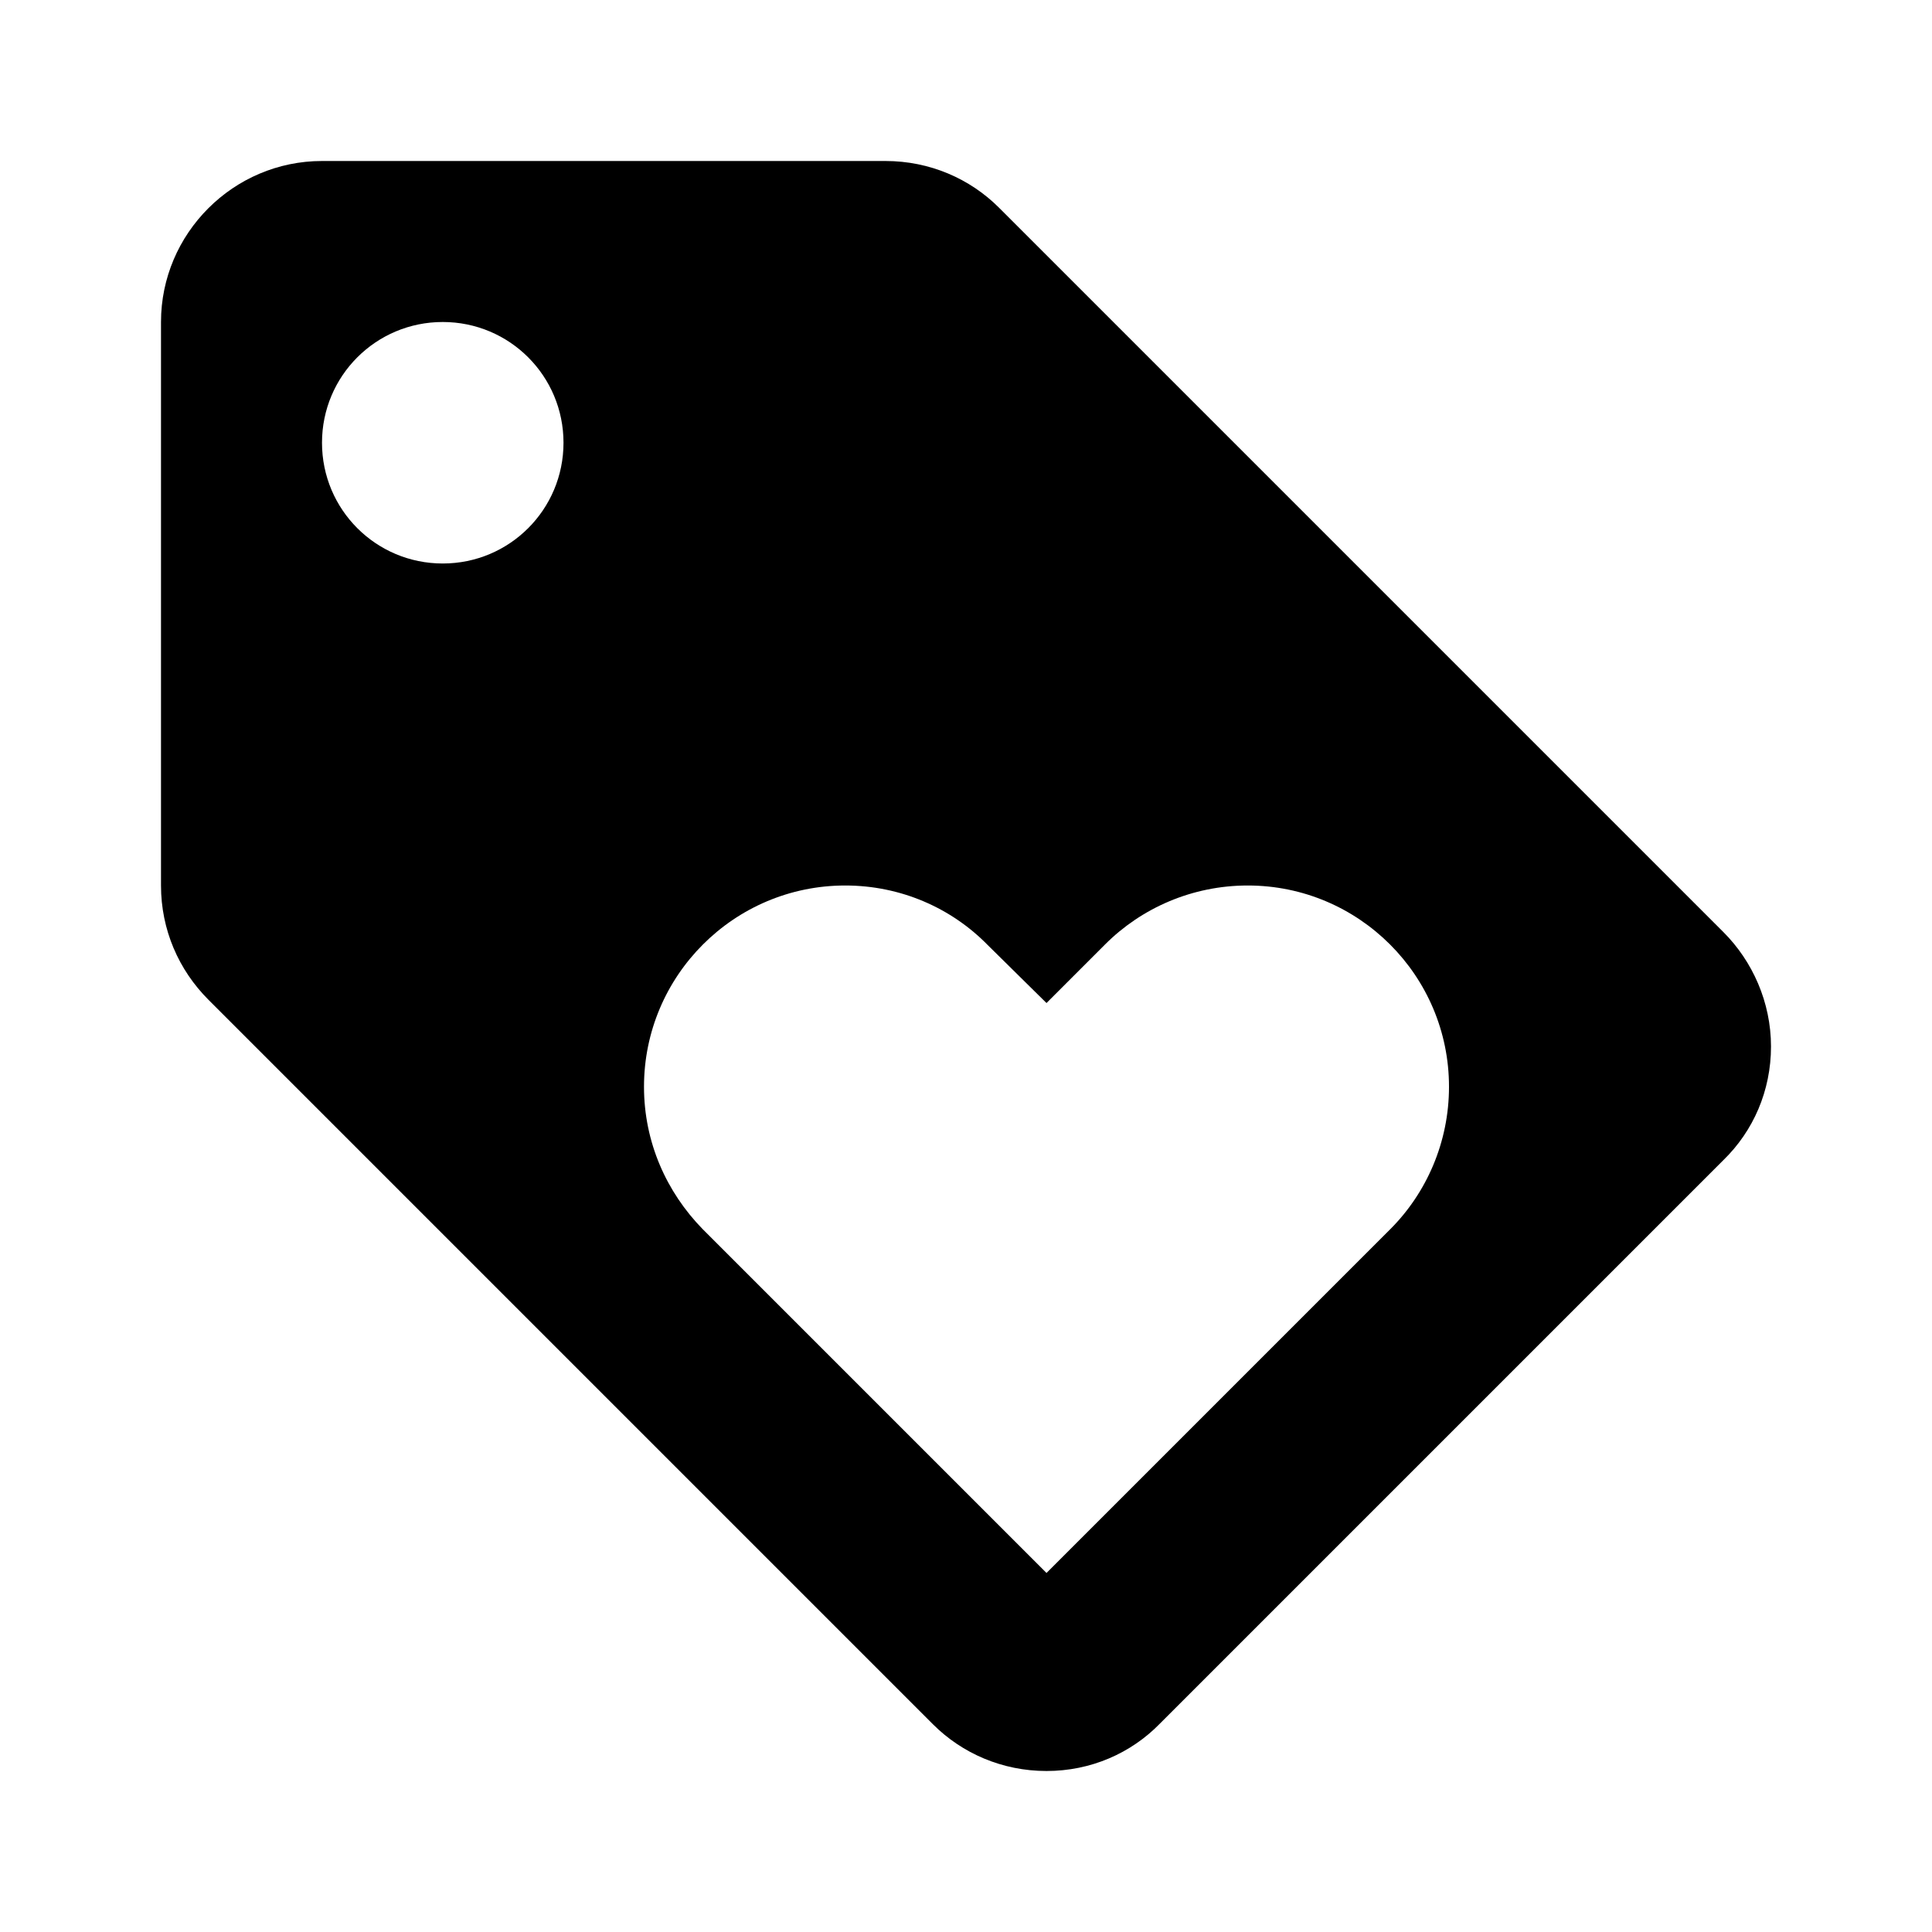
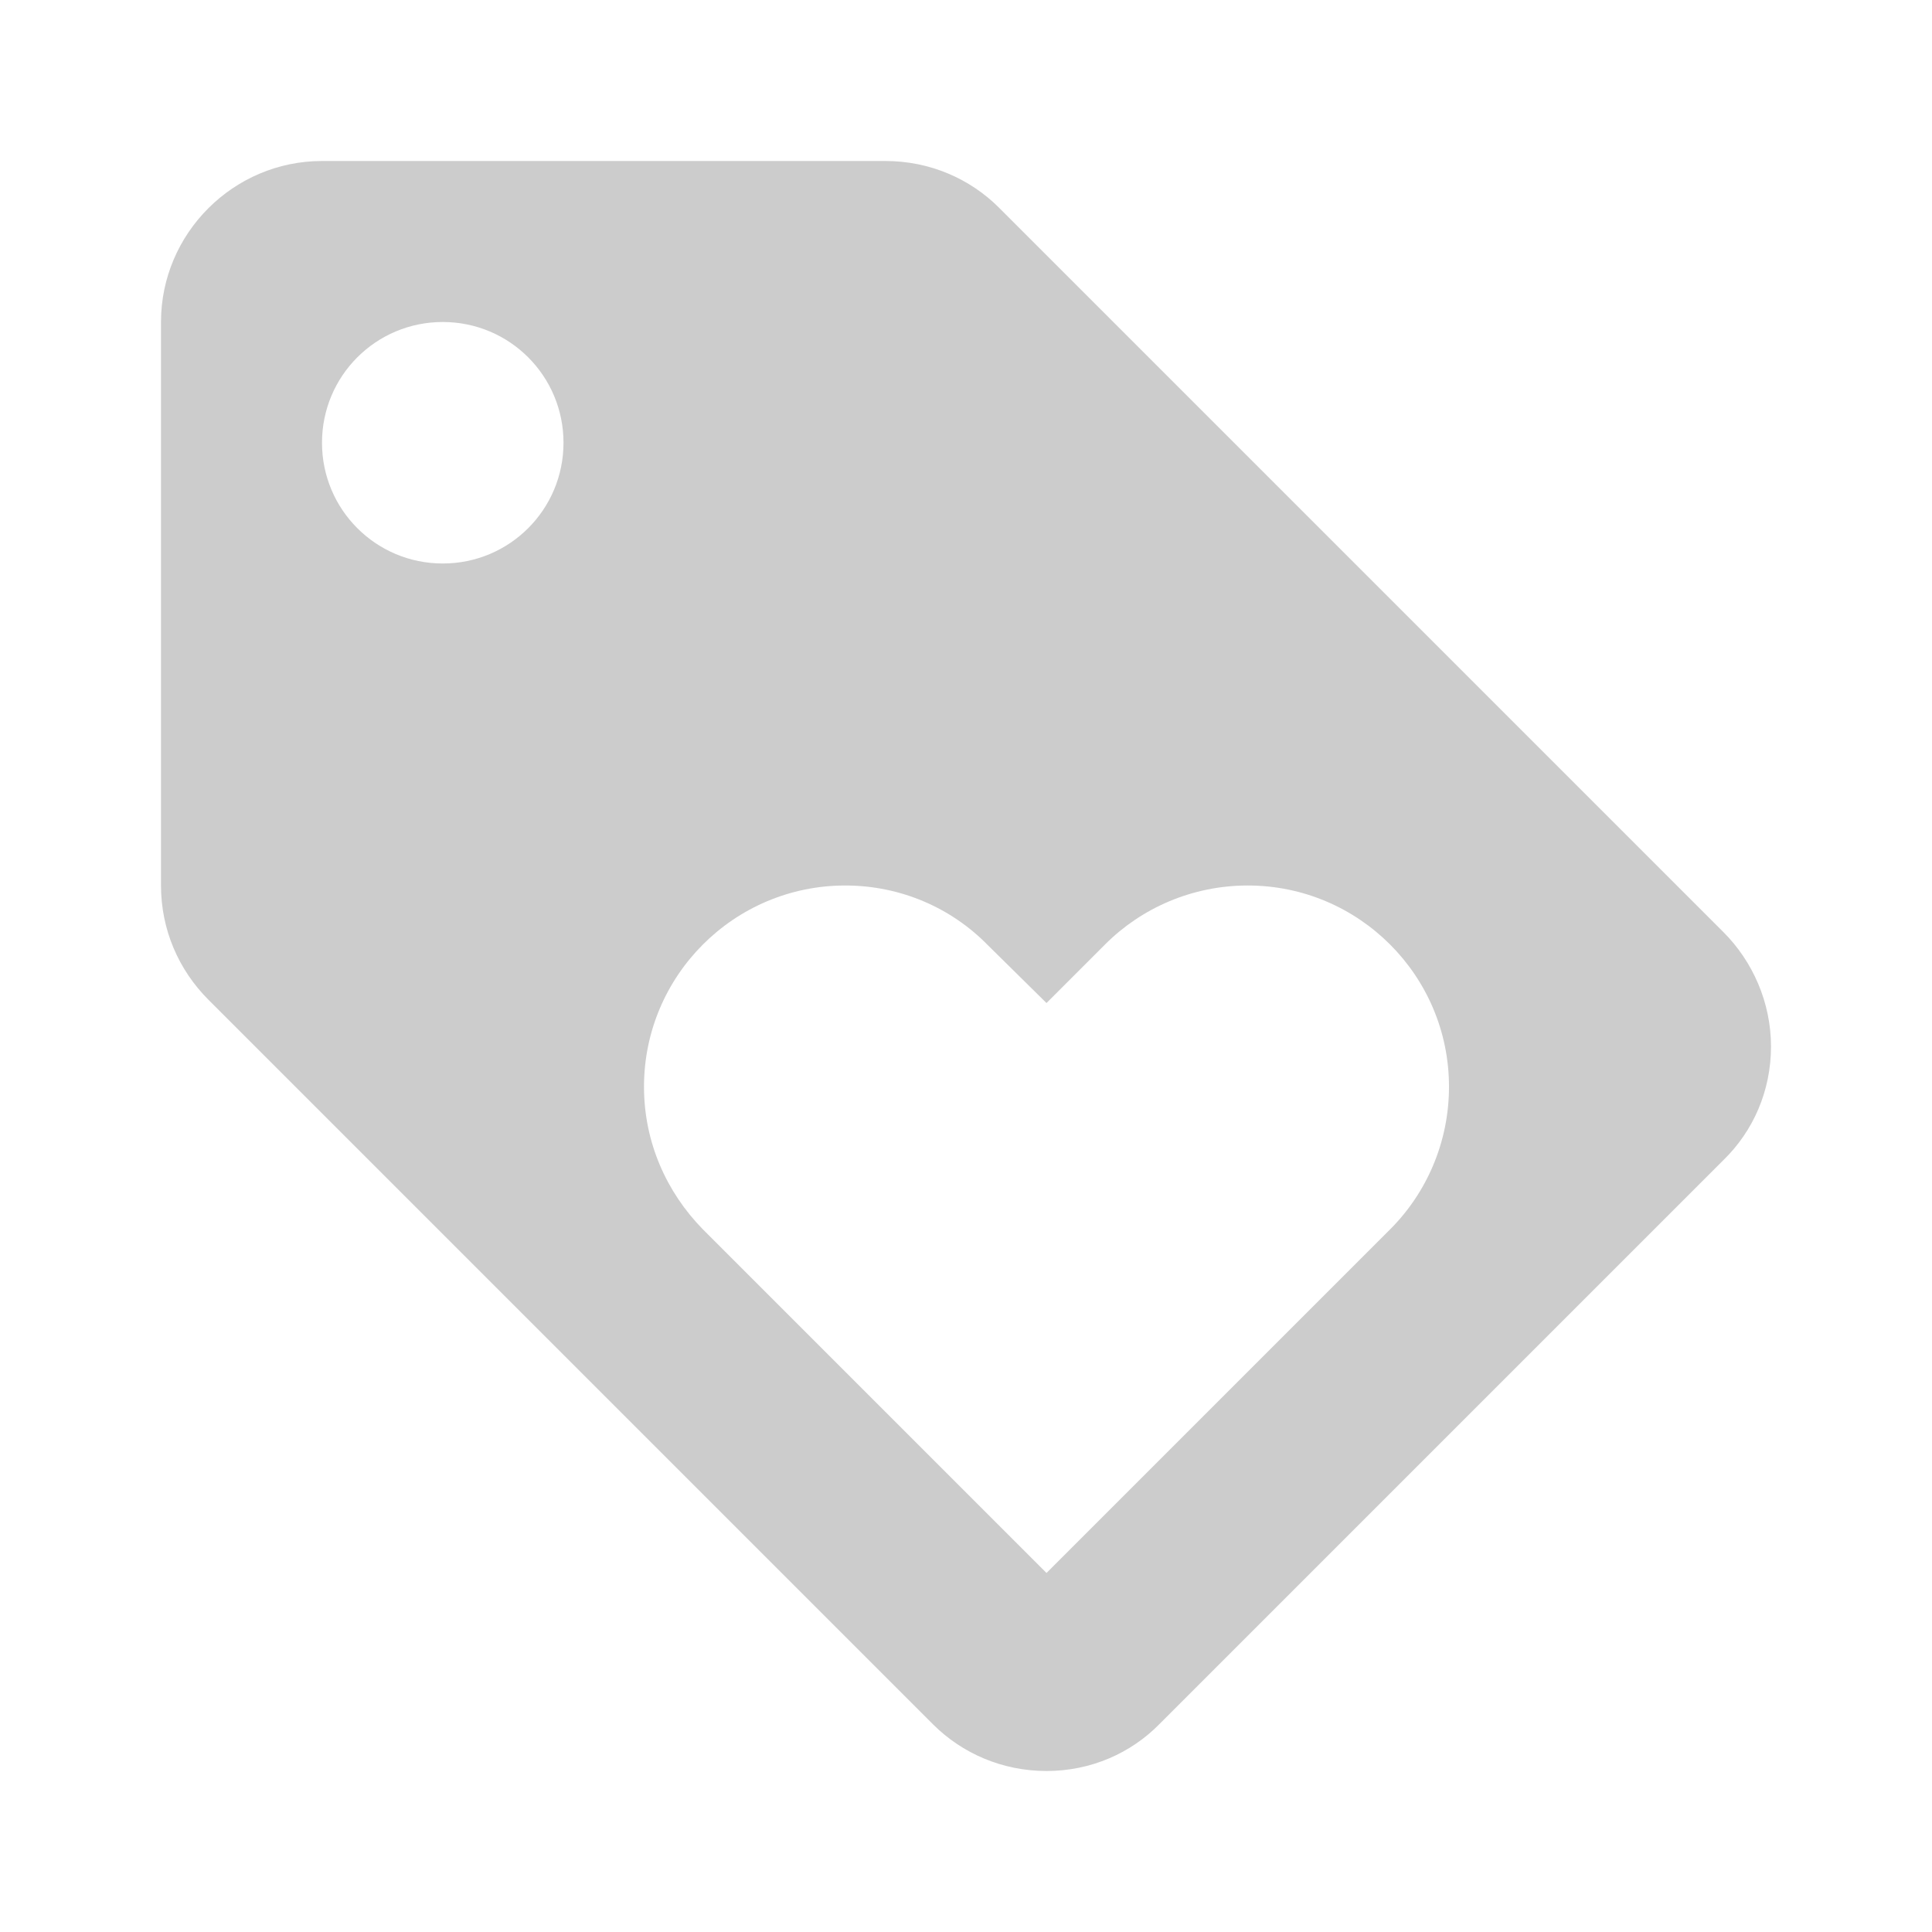
- <svg xmlns="http://www.w3.org/2000/svg" fill="#000000" height="24" viewBox="0 0 24 24" width="24">
+ <svg xmlns="http://www.w3.org/2000/svg" fill="#CCCCCC" height="24" viewBox="0 0 24 24" width="24">
  <path d="M0 0h24v24H0z" fill="none" />
  <path d="M21.41 11.58l-9-9C12.05 2.22 11.55 2 11 2H4c-1.1 0-2 .9-2 2v7c0 .55.22 1.05.59 1.42l9 9c.36.36.86.58 1.41.58.55 0 1.05-.22 1.41-.59l7-7c.37-.36.59-.86.59-1.41 0-.55-.23-1.06-.59-1.42zM5.5 7C4.67 7 4 6.33 4 5.5S4.67 4 5.5 4 7 4.67 7 5.5 6.33 7 5.5 7zm11.77 8.27L13 19.54l-4.27-4.27C8.28 14.81 8 14.19 8 13.5c0-1.38 1.12-2.5 2.5-2.5.69 0 1.32.28 1.77.74l.73.72.73-.73c.45-.45 1.08-.73 1.77-.73 1.38 0 2.5 1.12 2.5 2.5 0 .69-.28 1.32-.73 1.77z" />
</svg>
